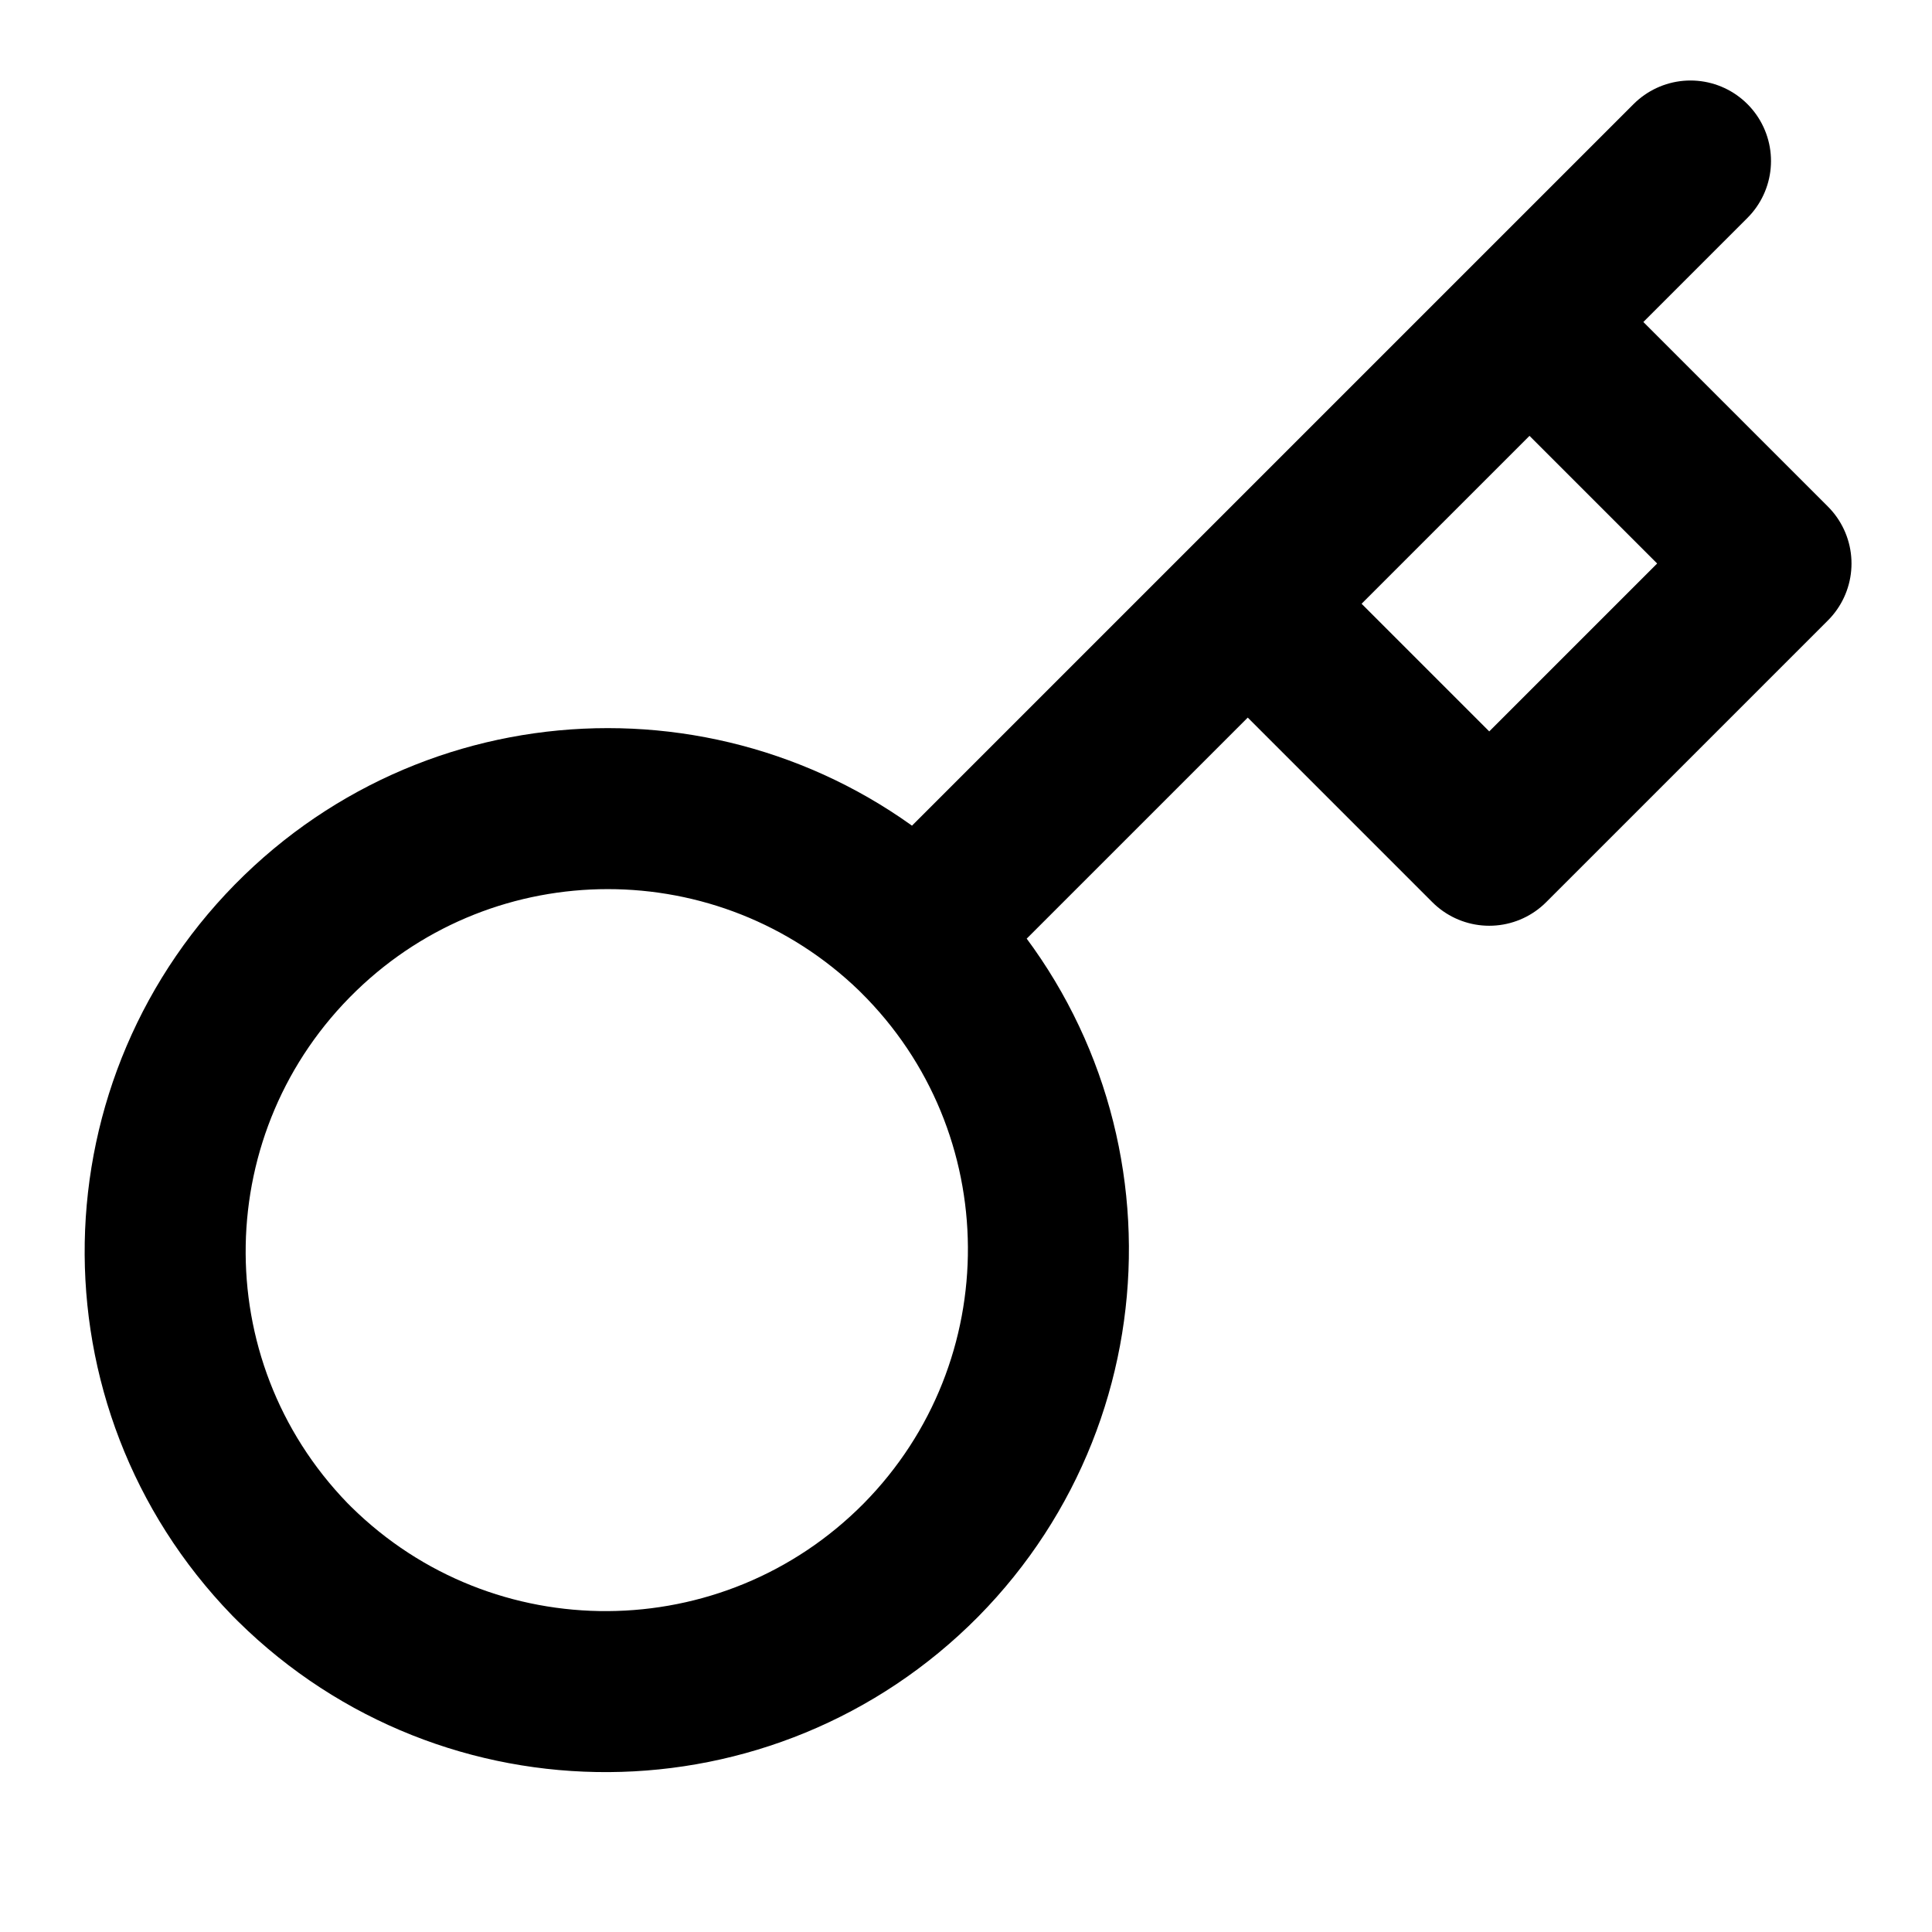
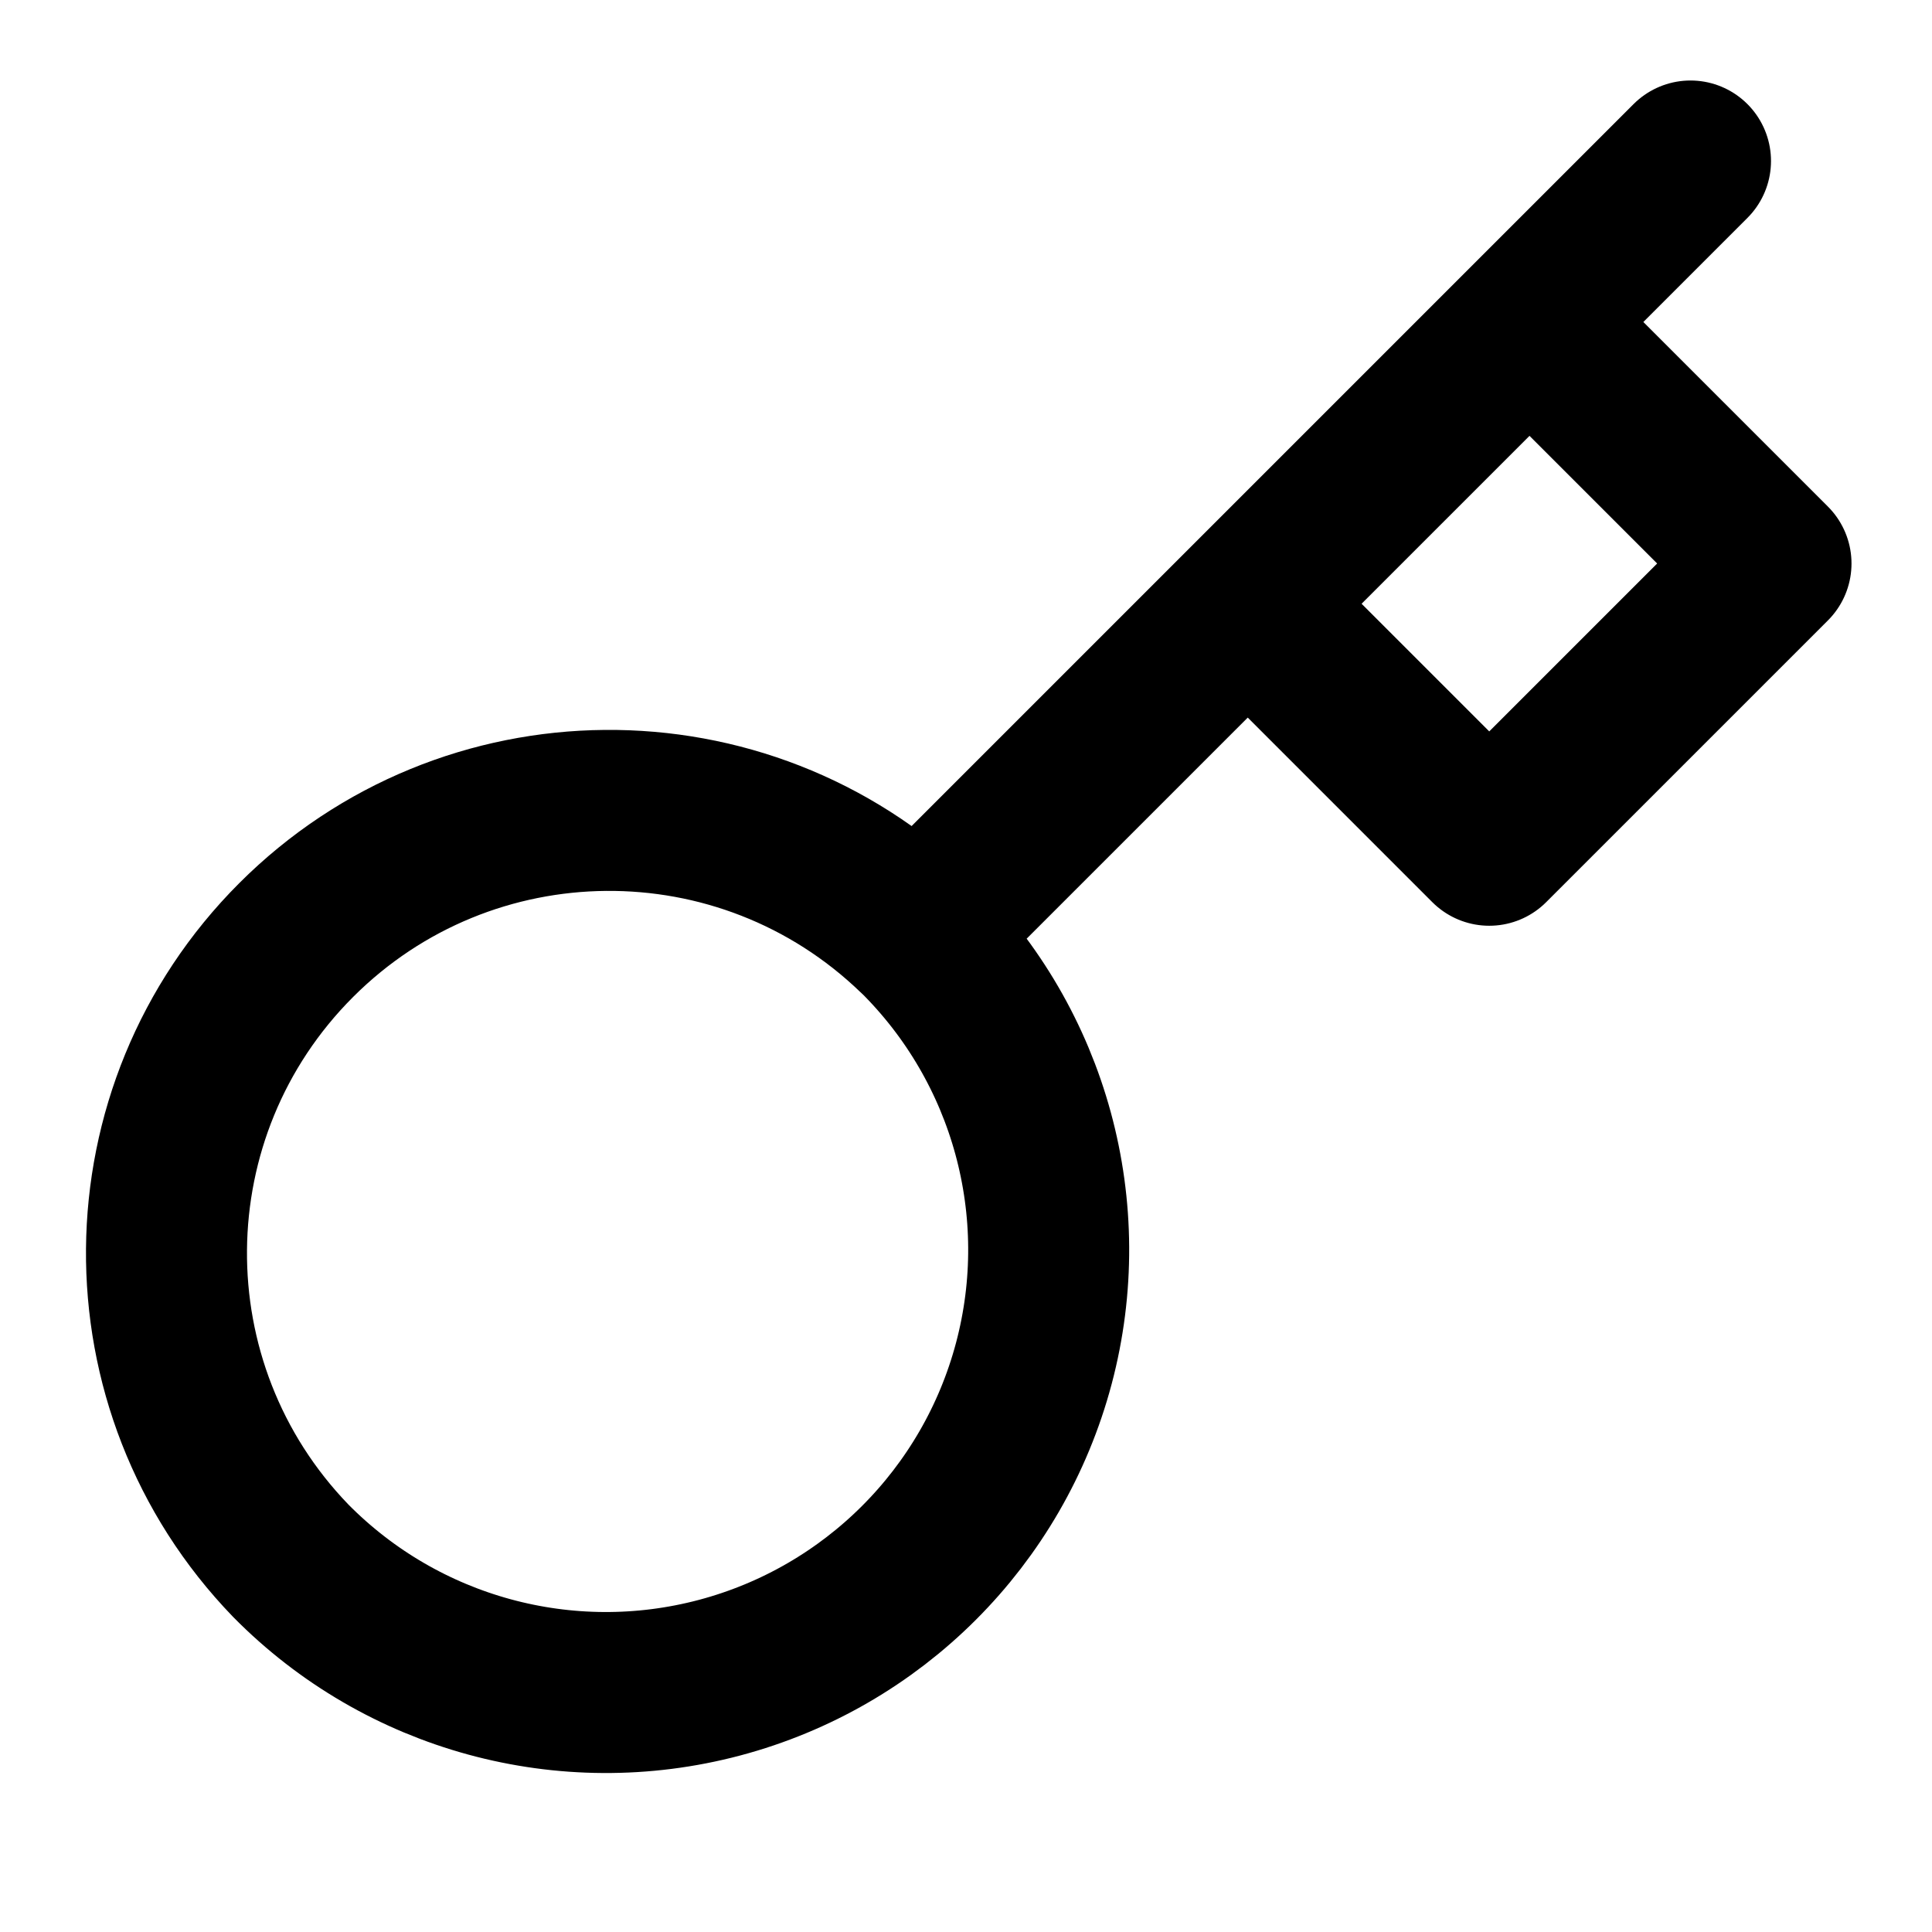
- <svg xmlns="http://www.w3.org/2000/svg" viewBox="0 0 24 24">
-   <path fill="none" stroke="#000" stroke-linecap="round" stroke-linejoin="round" stroke-width="2" d="M21 2l-2 2m-7.61 7.61h0c2.16 2.13 2.18 5.61.05 7.77 -2.14 2.16-5.62 2.18-7.78.05 -.02-.02-.04-.04-.06-.06v0c-2.12-2.19-2.05-5.67.13-7.78 2.13-2.06 5.51-2.06 7.64 0Zm0 0L15.5 7.5m0 0l3 3L22 7l-3-3m-3.5 3.5L19 4" />
+ <svg xmlns="http://www.w3.org/2000/svg" width="24" height="24" viewBox="0 0 24 24" fill="none" stroke="currentColor" stroke-width="2" stroke-linecap="round" stroke-linejoin="round">
+   <path d="M21 2l-2 2m-7.61 7.61a5.5 5.5 0 1 1-7.778 7.778 5.5 5.5 0 0 1 7.777-7.777zm0 0L15.5 7.5m0 0l3 3L22 7l-3-3m-3.5 3.5L19 4" />
</svg>
